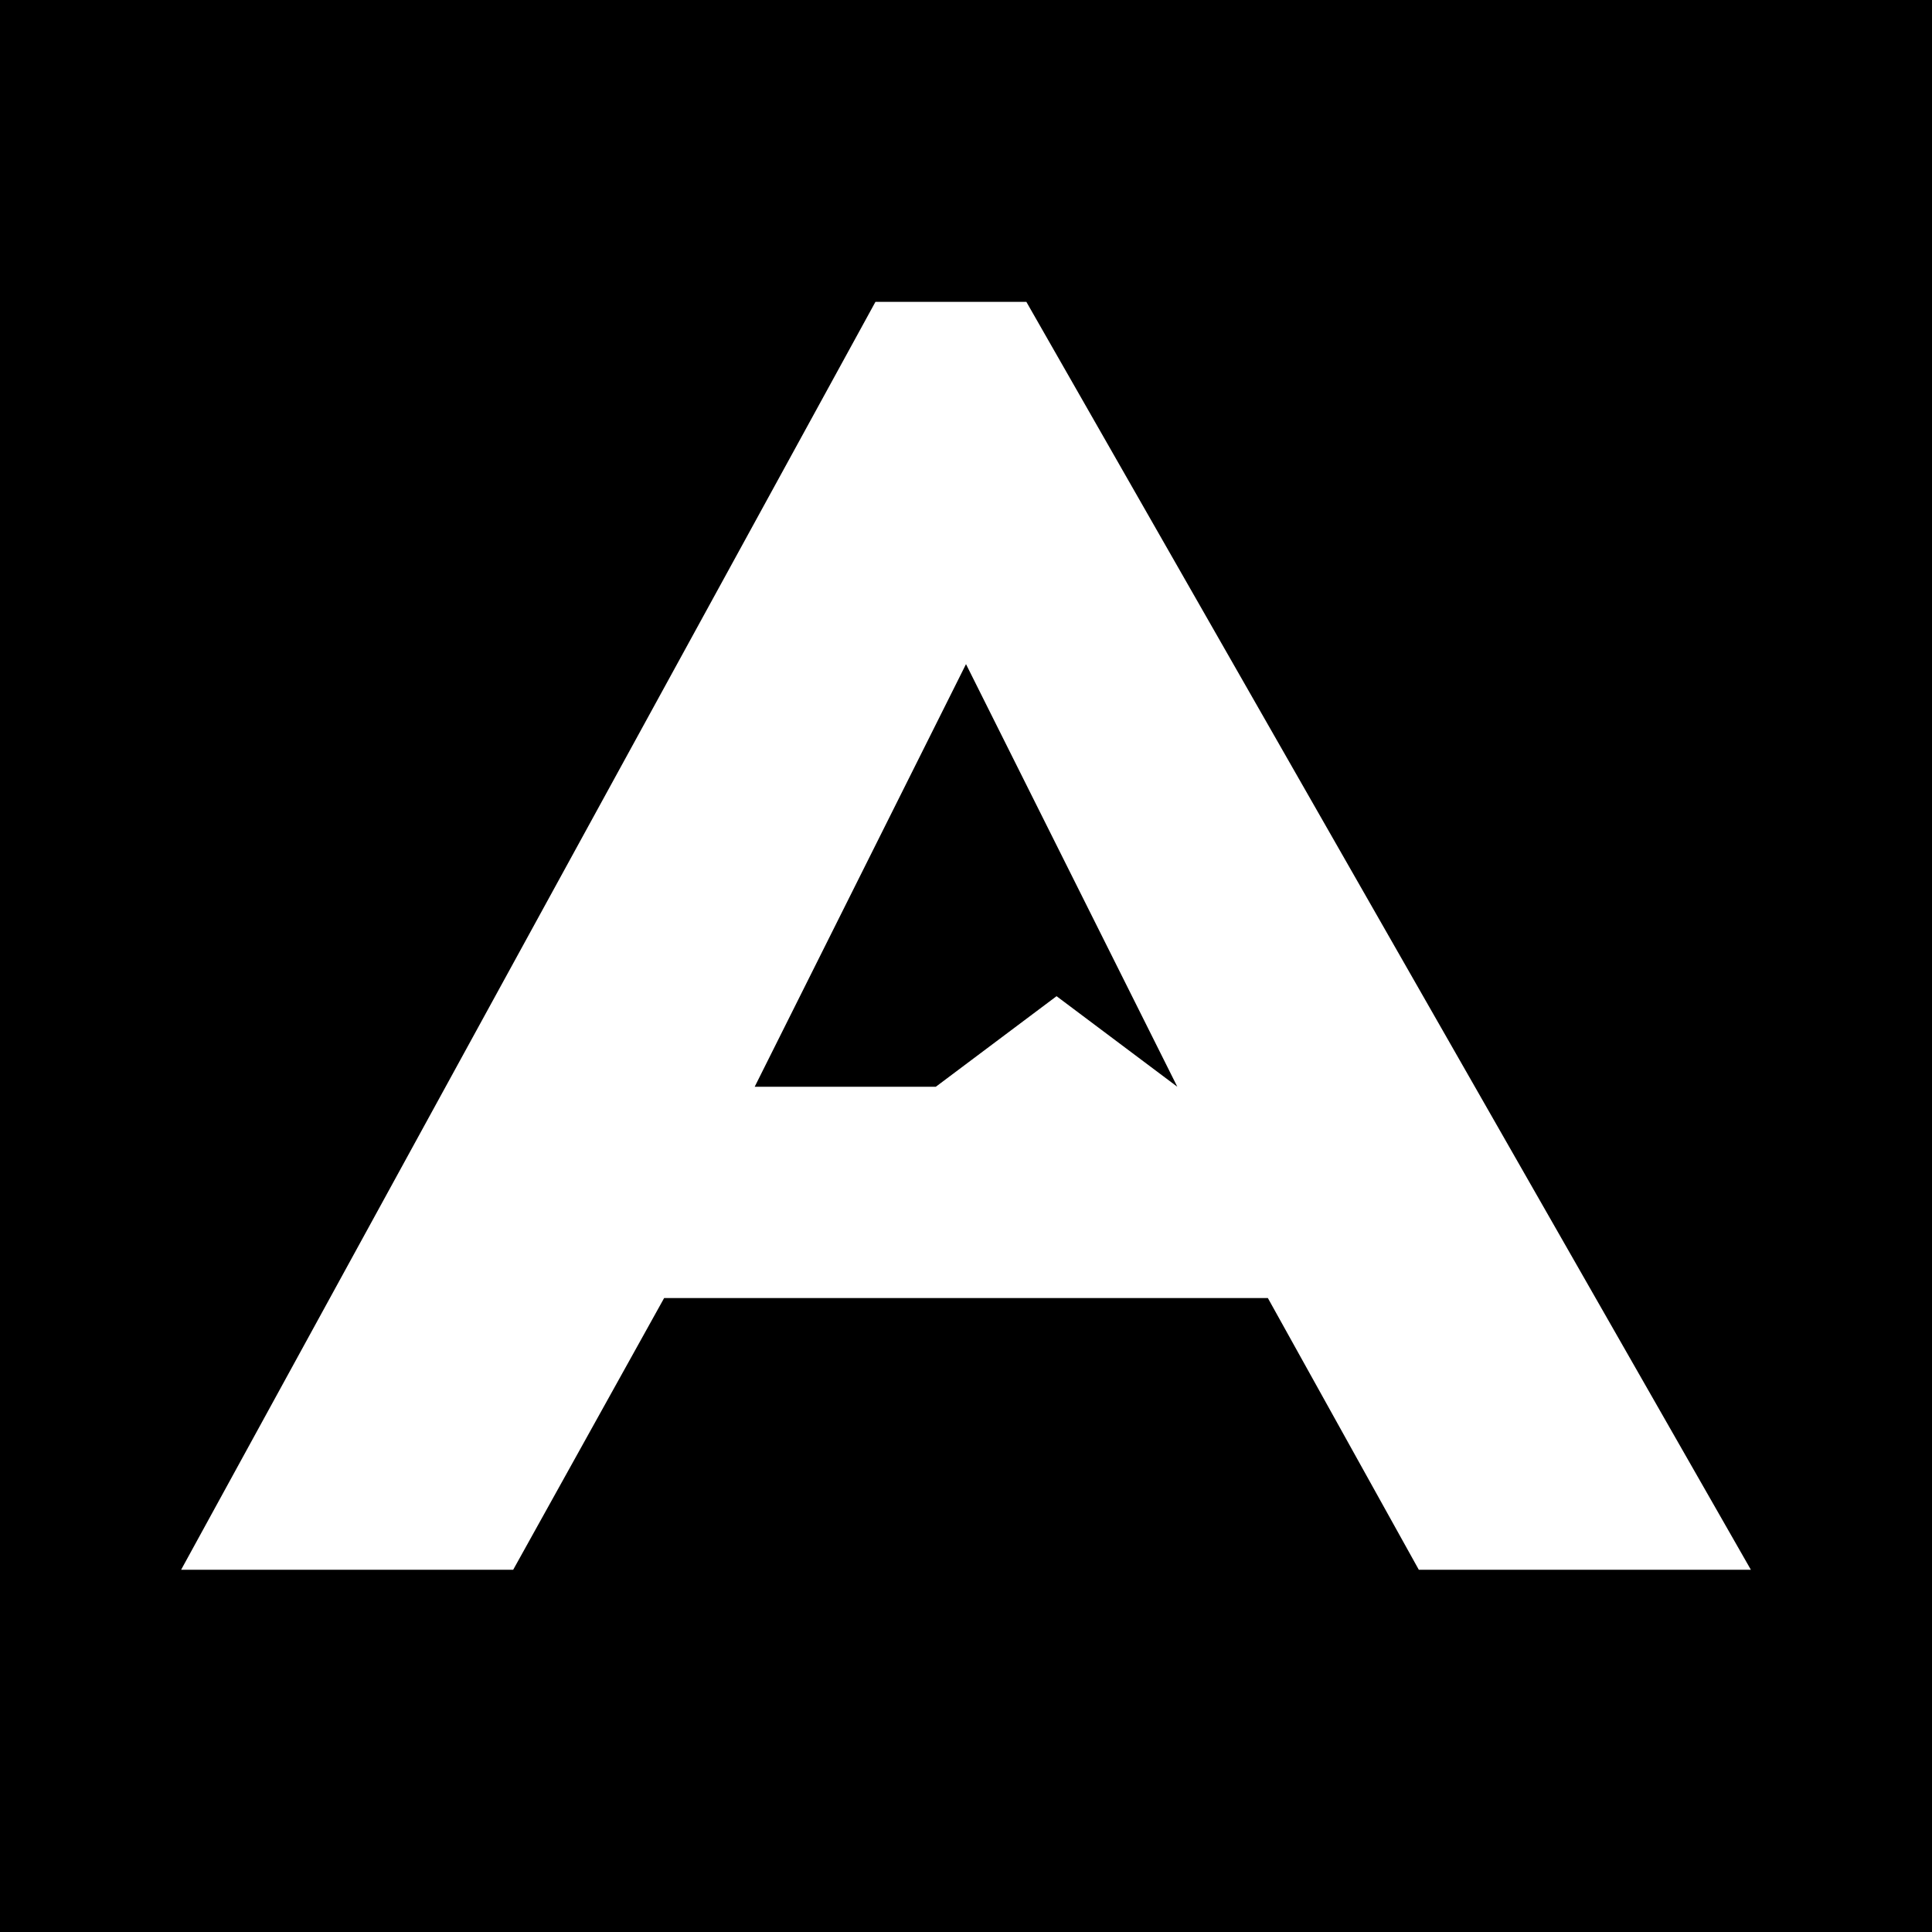
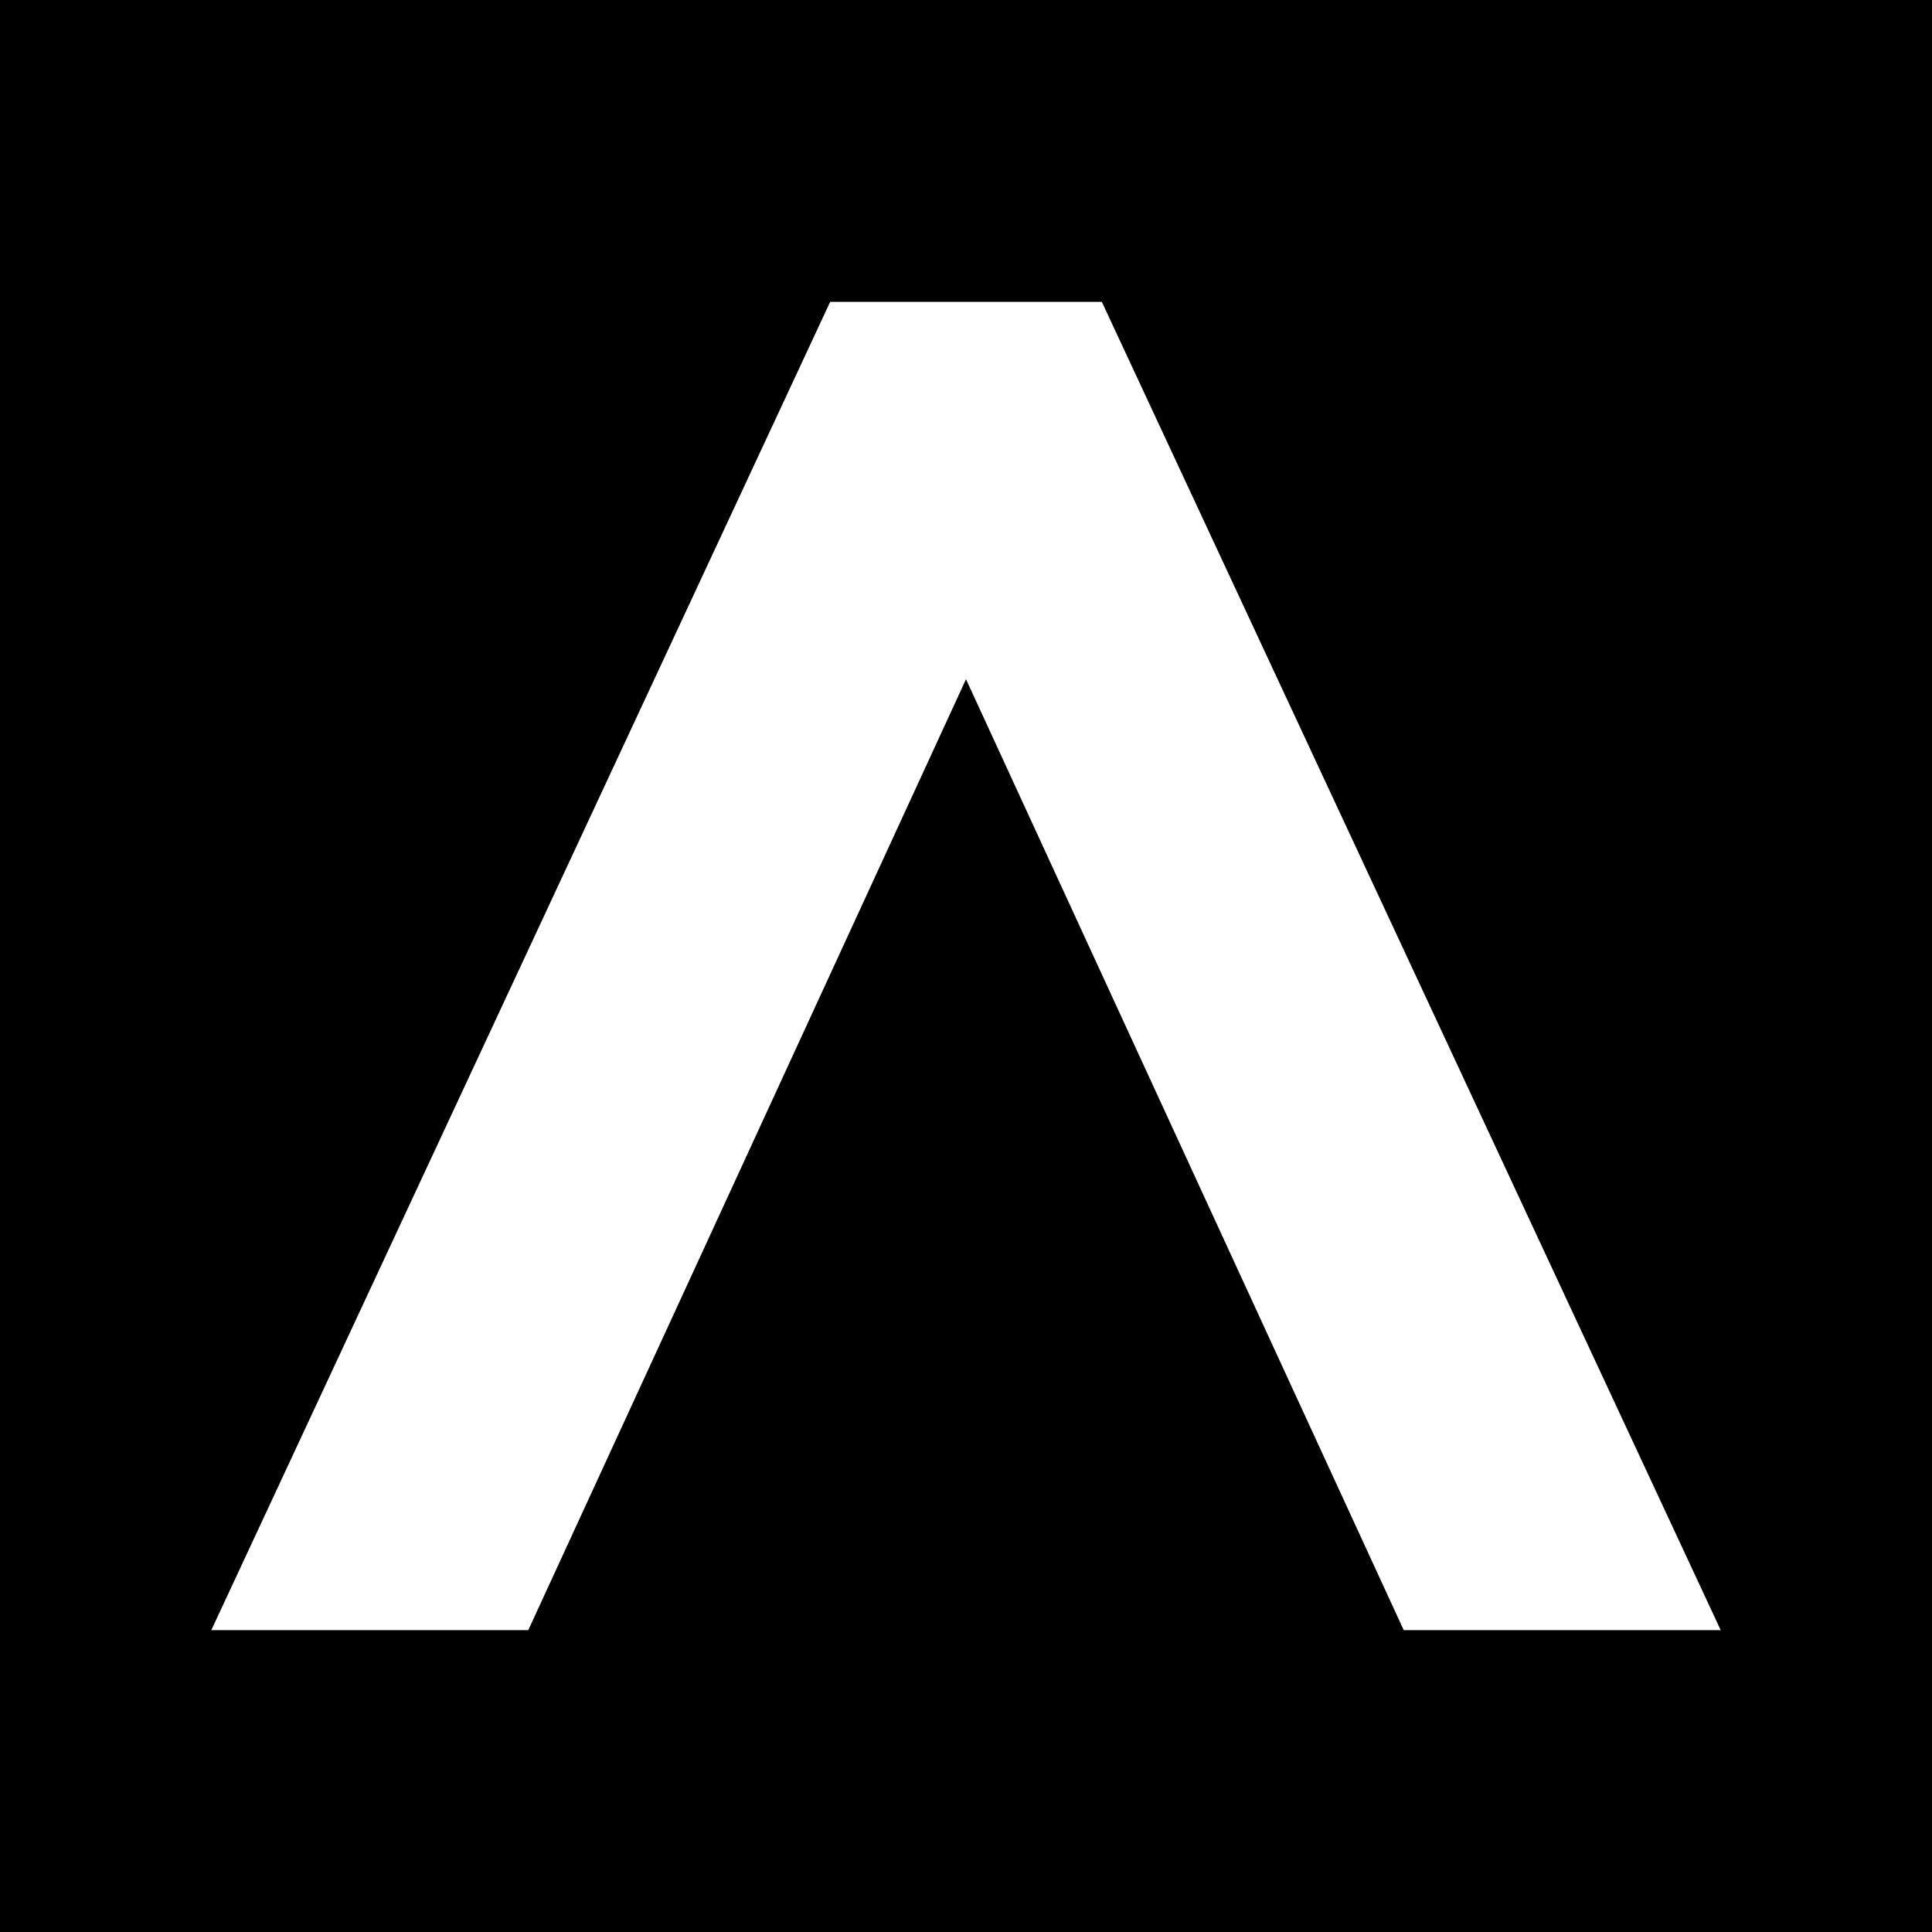
<svg xmlns="http://www.w3.org/2000/svg" width="64" height="64" viewBox="0 0 64 64" role="img" aria-labelledby="title">
-   <path fill="currentColor" fill-rule="evenodd" d="M0 0h64v64H0z M6 52 29 10h5l24 42H47l-5-9H22l-5 9Zm19-16h6l4-3 4 3-7-14Z" />
+   <path fill="currentColor" fill-rule="evenodd" d="M0 0h64v64H0z M7 54 27.5 10H36.5L57 54H46.5L32 22.5 17.5 54Z" />
</svg>
